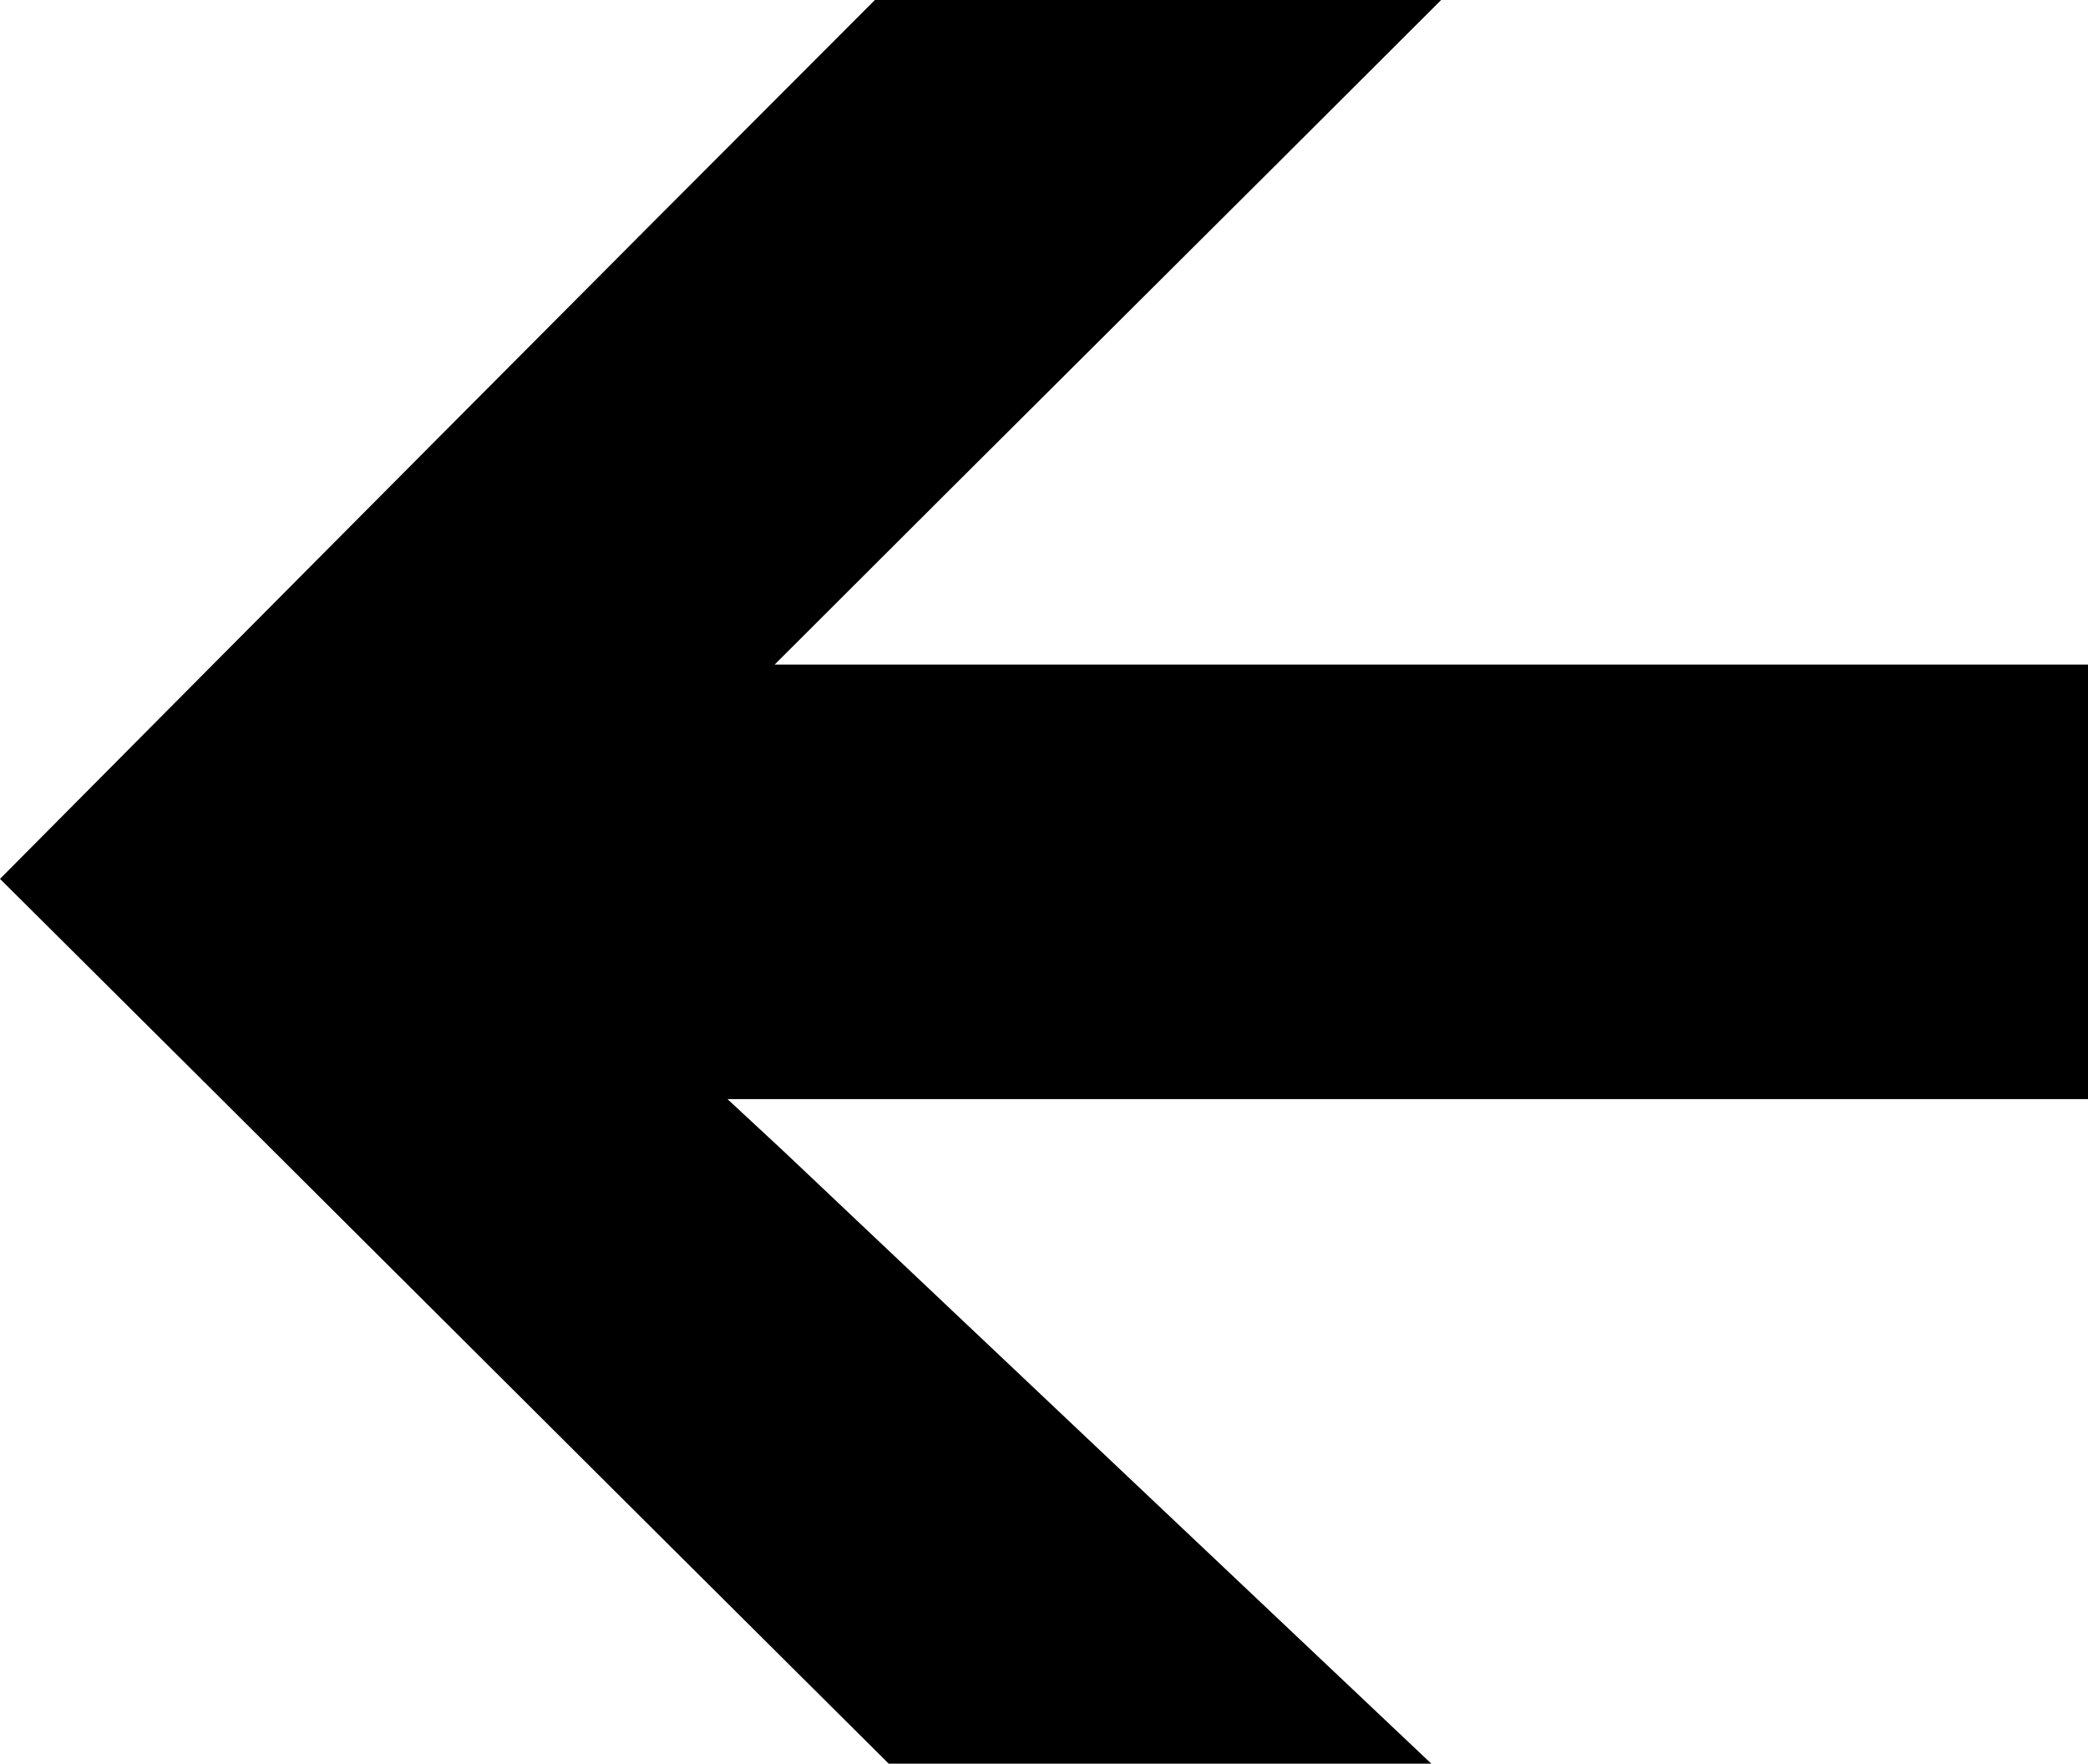
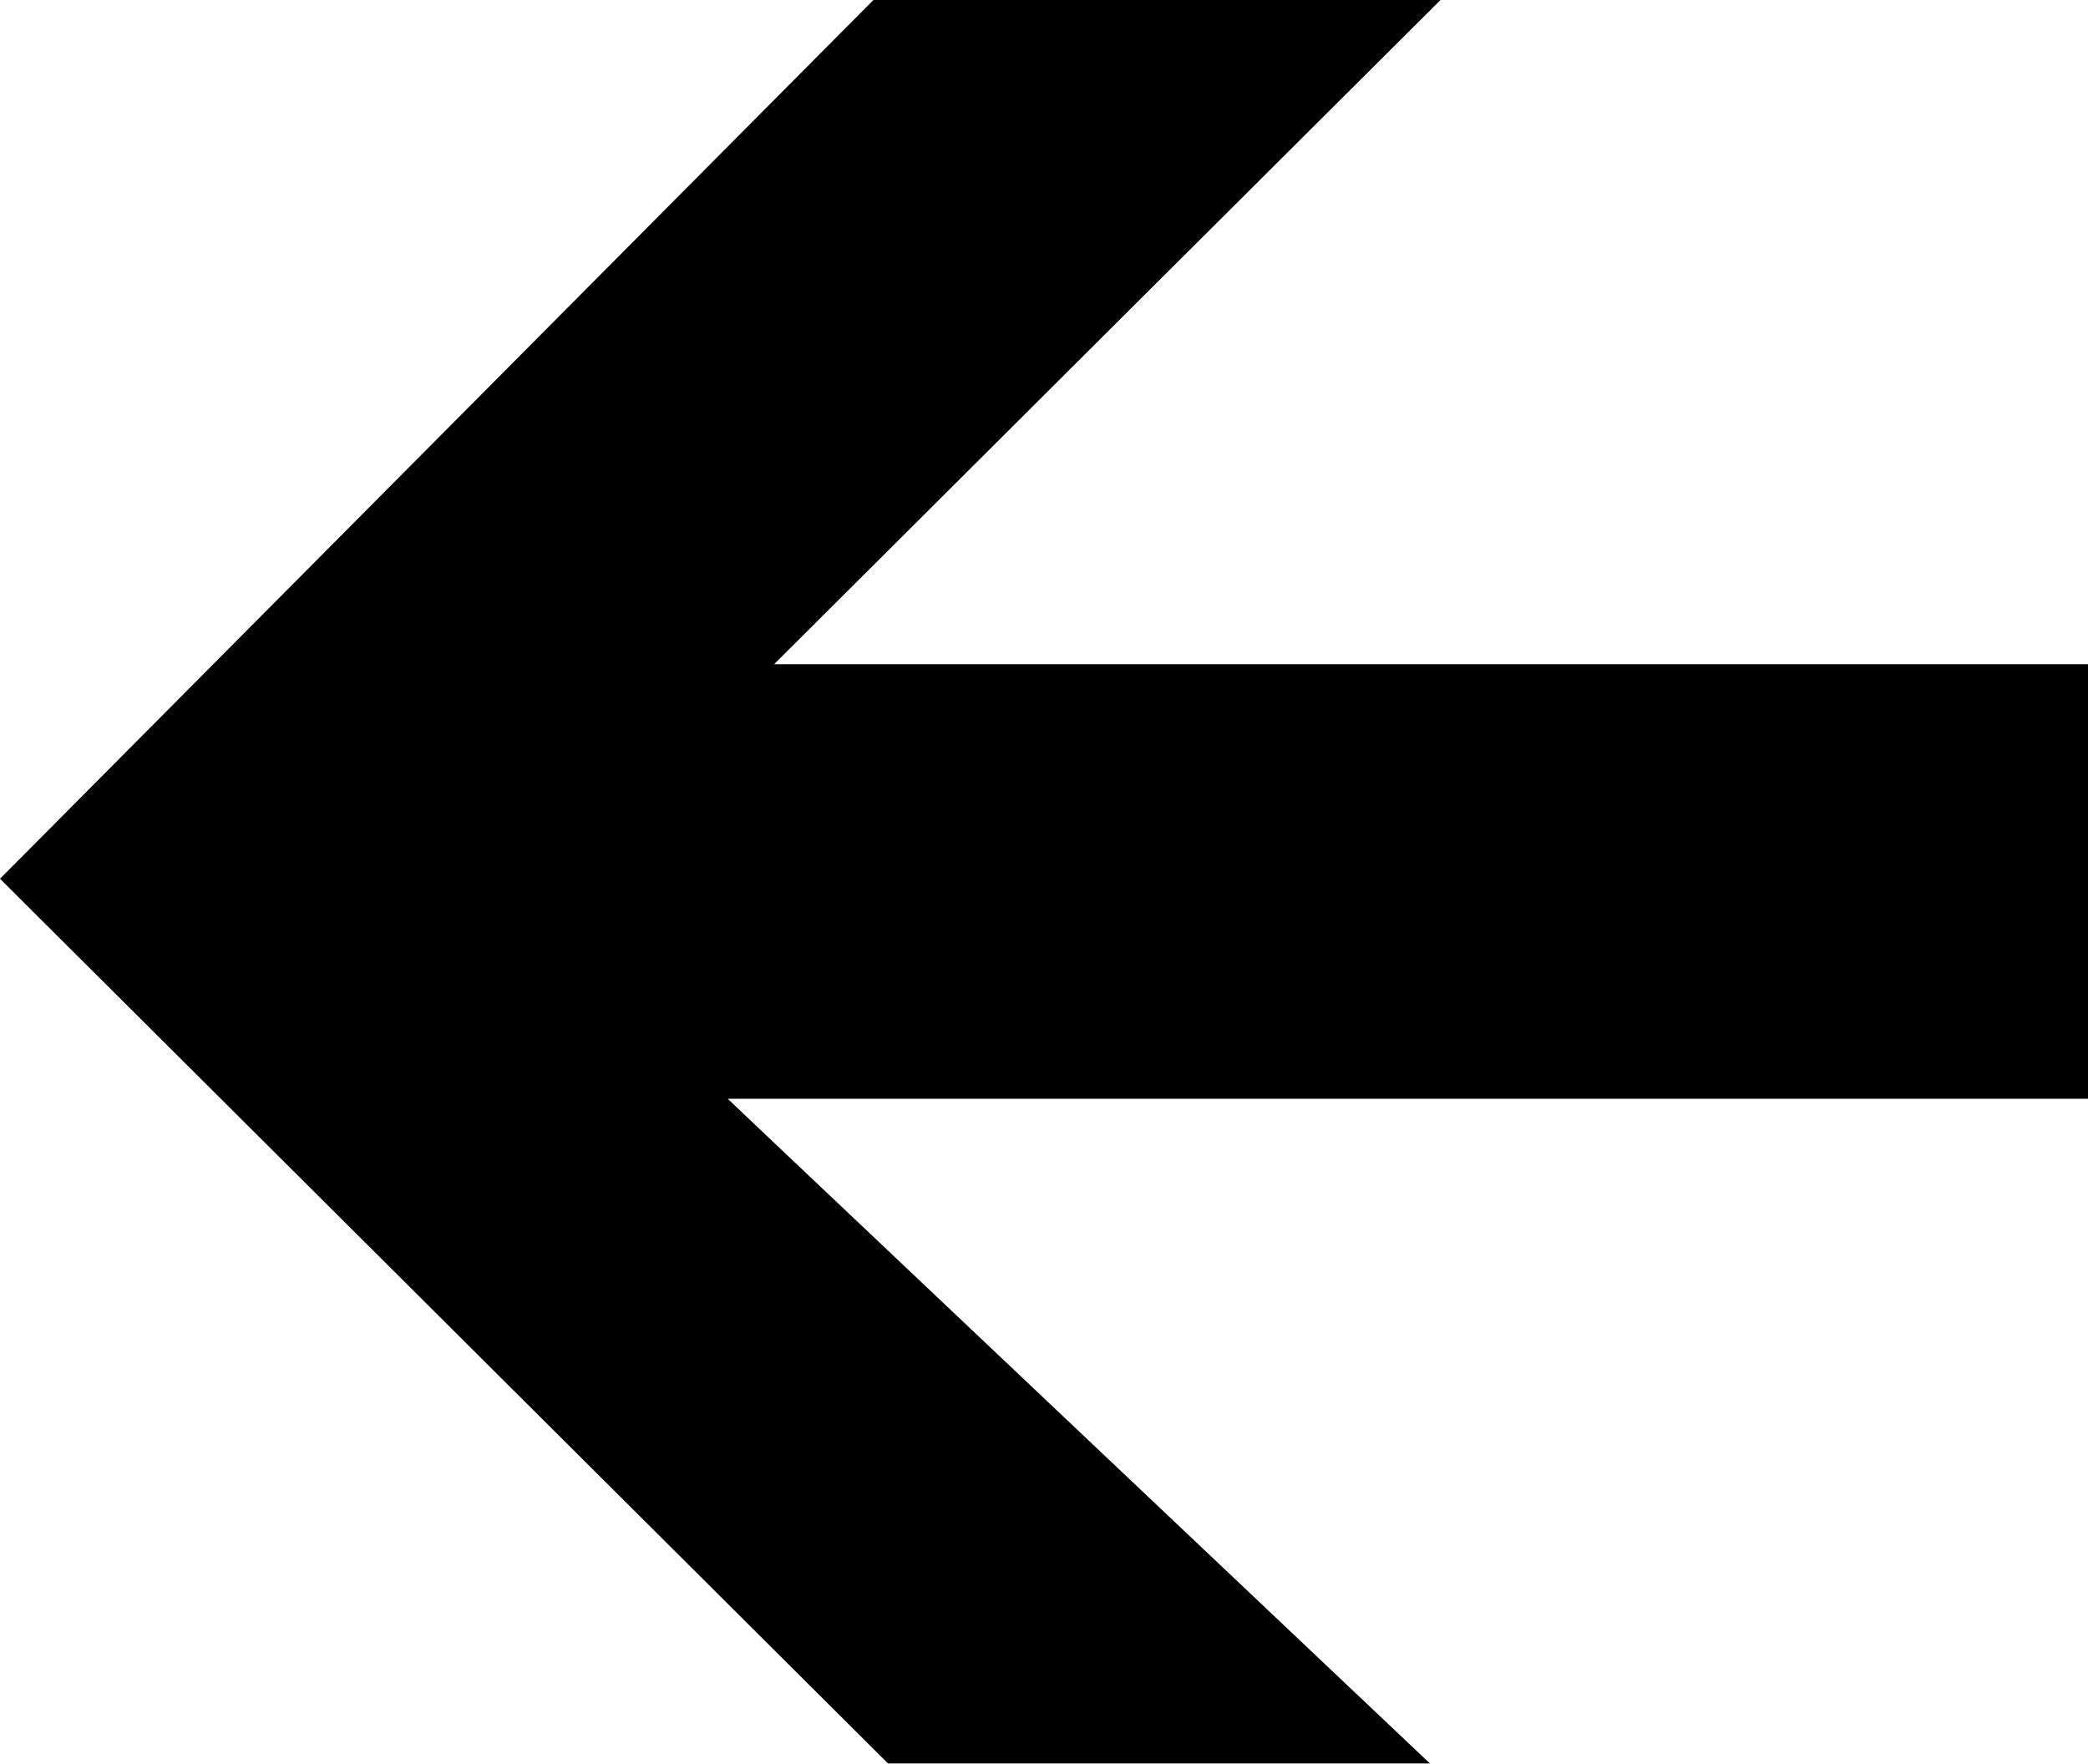
- <svg xmlns="http://www.w3.org/2000/svg" id="a" viewBox="0 0 106.2 89.7">
-   <path d="M37,55.9h69.2v-22.1H39.4C51.4,21.8,62.1,11.2,73.3,0h-28.8C29.5,15,14.6,30,0,44.7c14.6,14.5,29.4,29.3,45.2,45h27.6c-11.1-10.5-22.1-20.9-33-31.2" />
+ <svg xmlns="http://www.w3.org/2000/svg" id="a" viewBox="0 0 106.19 89.68">
+   <path d="M37.01,55.88c21.4,0,47.4,0,69.18,0v-22.1c-21.75,0-43.28,0-66.82,0C51.39,21.79,62.07,11.15,73.26,0c-10.15,0-19.5,0-28.84,0C29.55,14.96,14.64,29.96,0,44.69c14.6,14.55,29.44,29.33,45.16,44.99,8.04,0,17.59,0,27.56,0-11.14-10.54-22.07-20.89-33-31.23" />
</svg>
